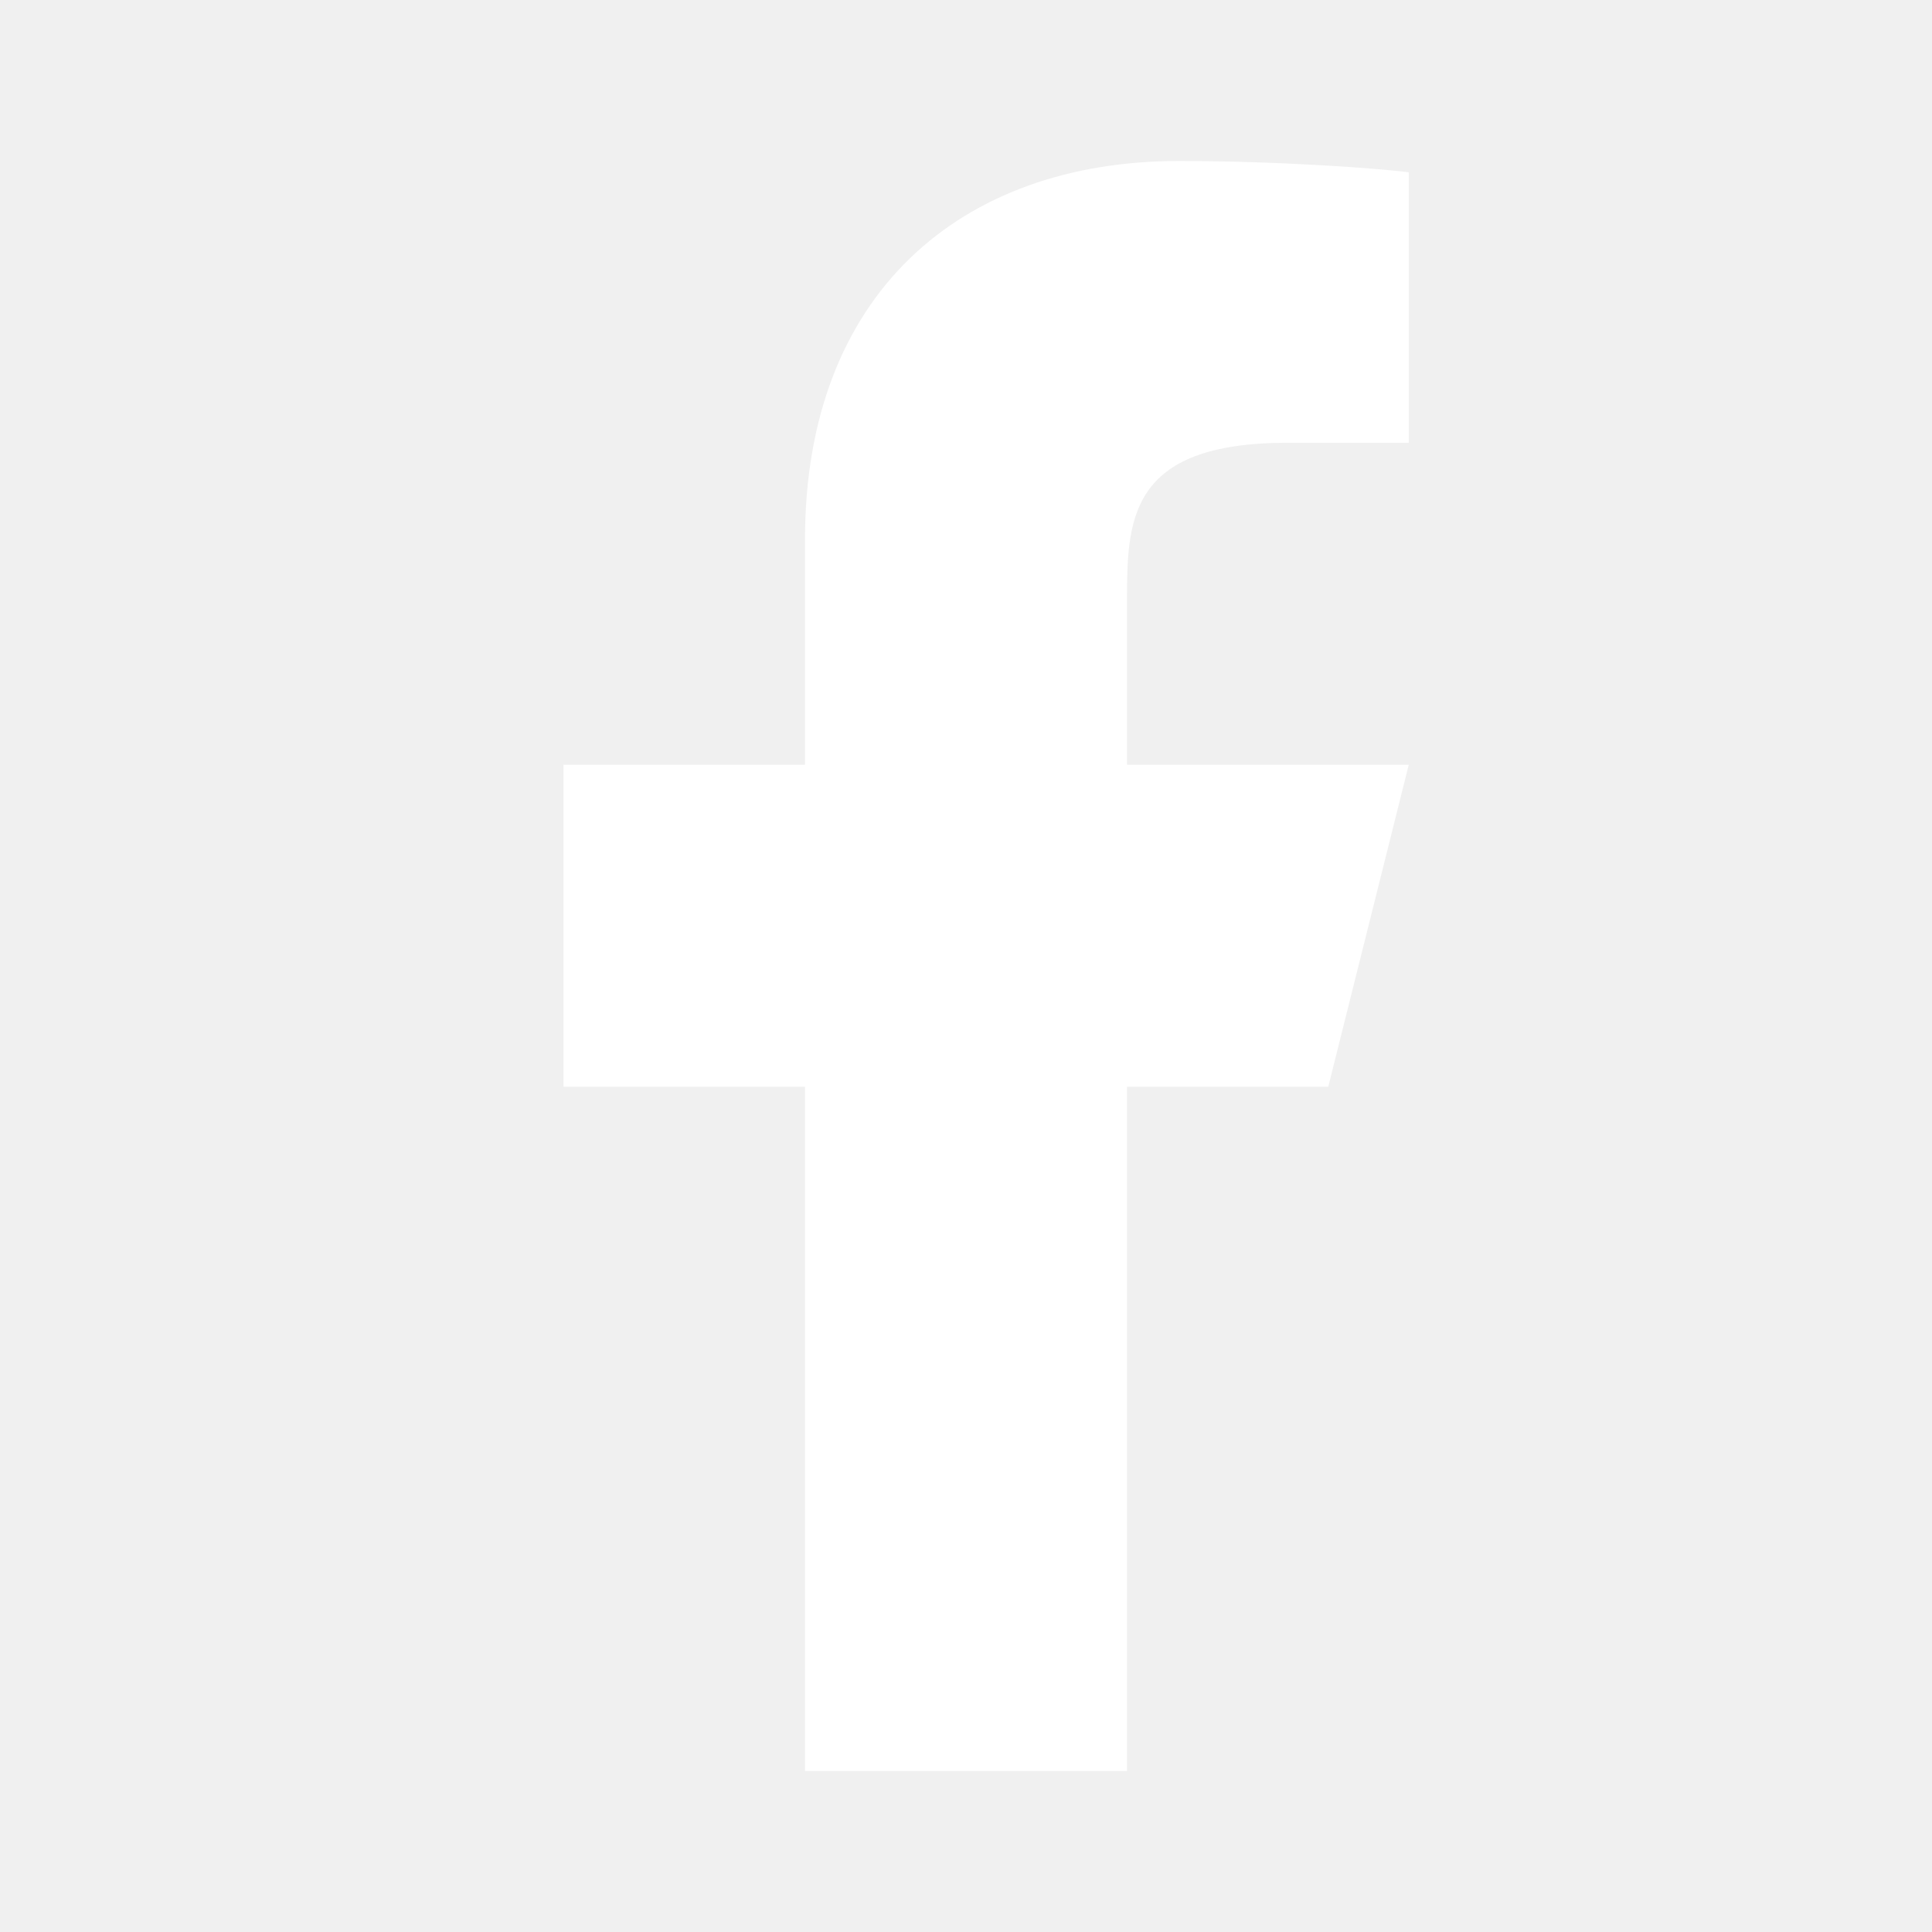
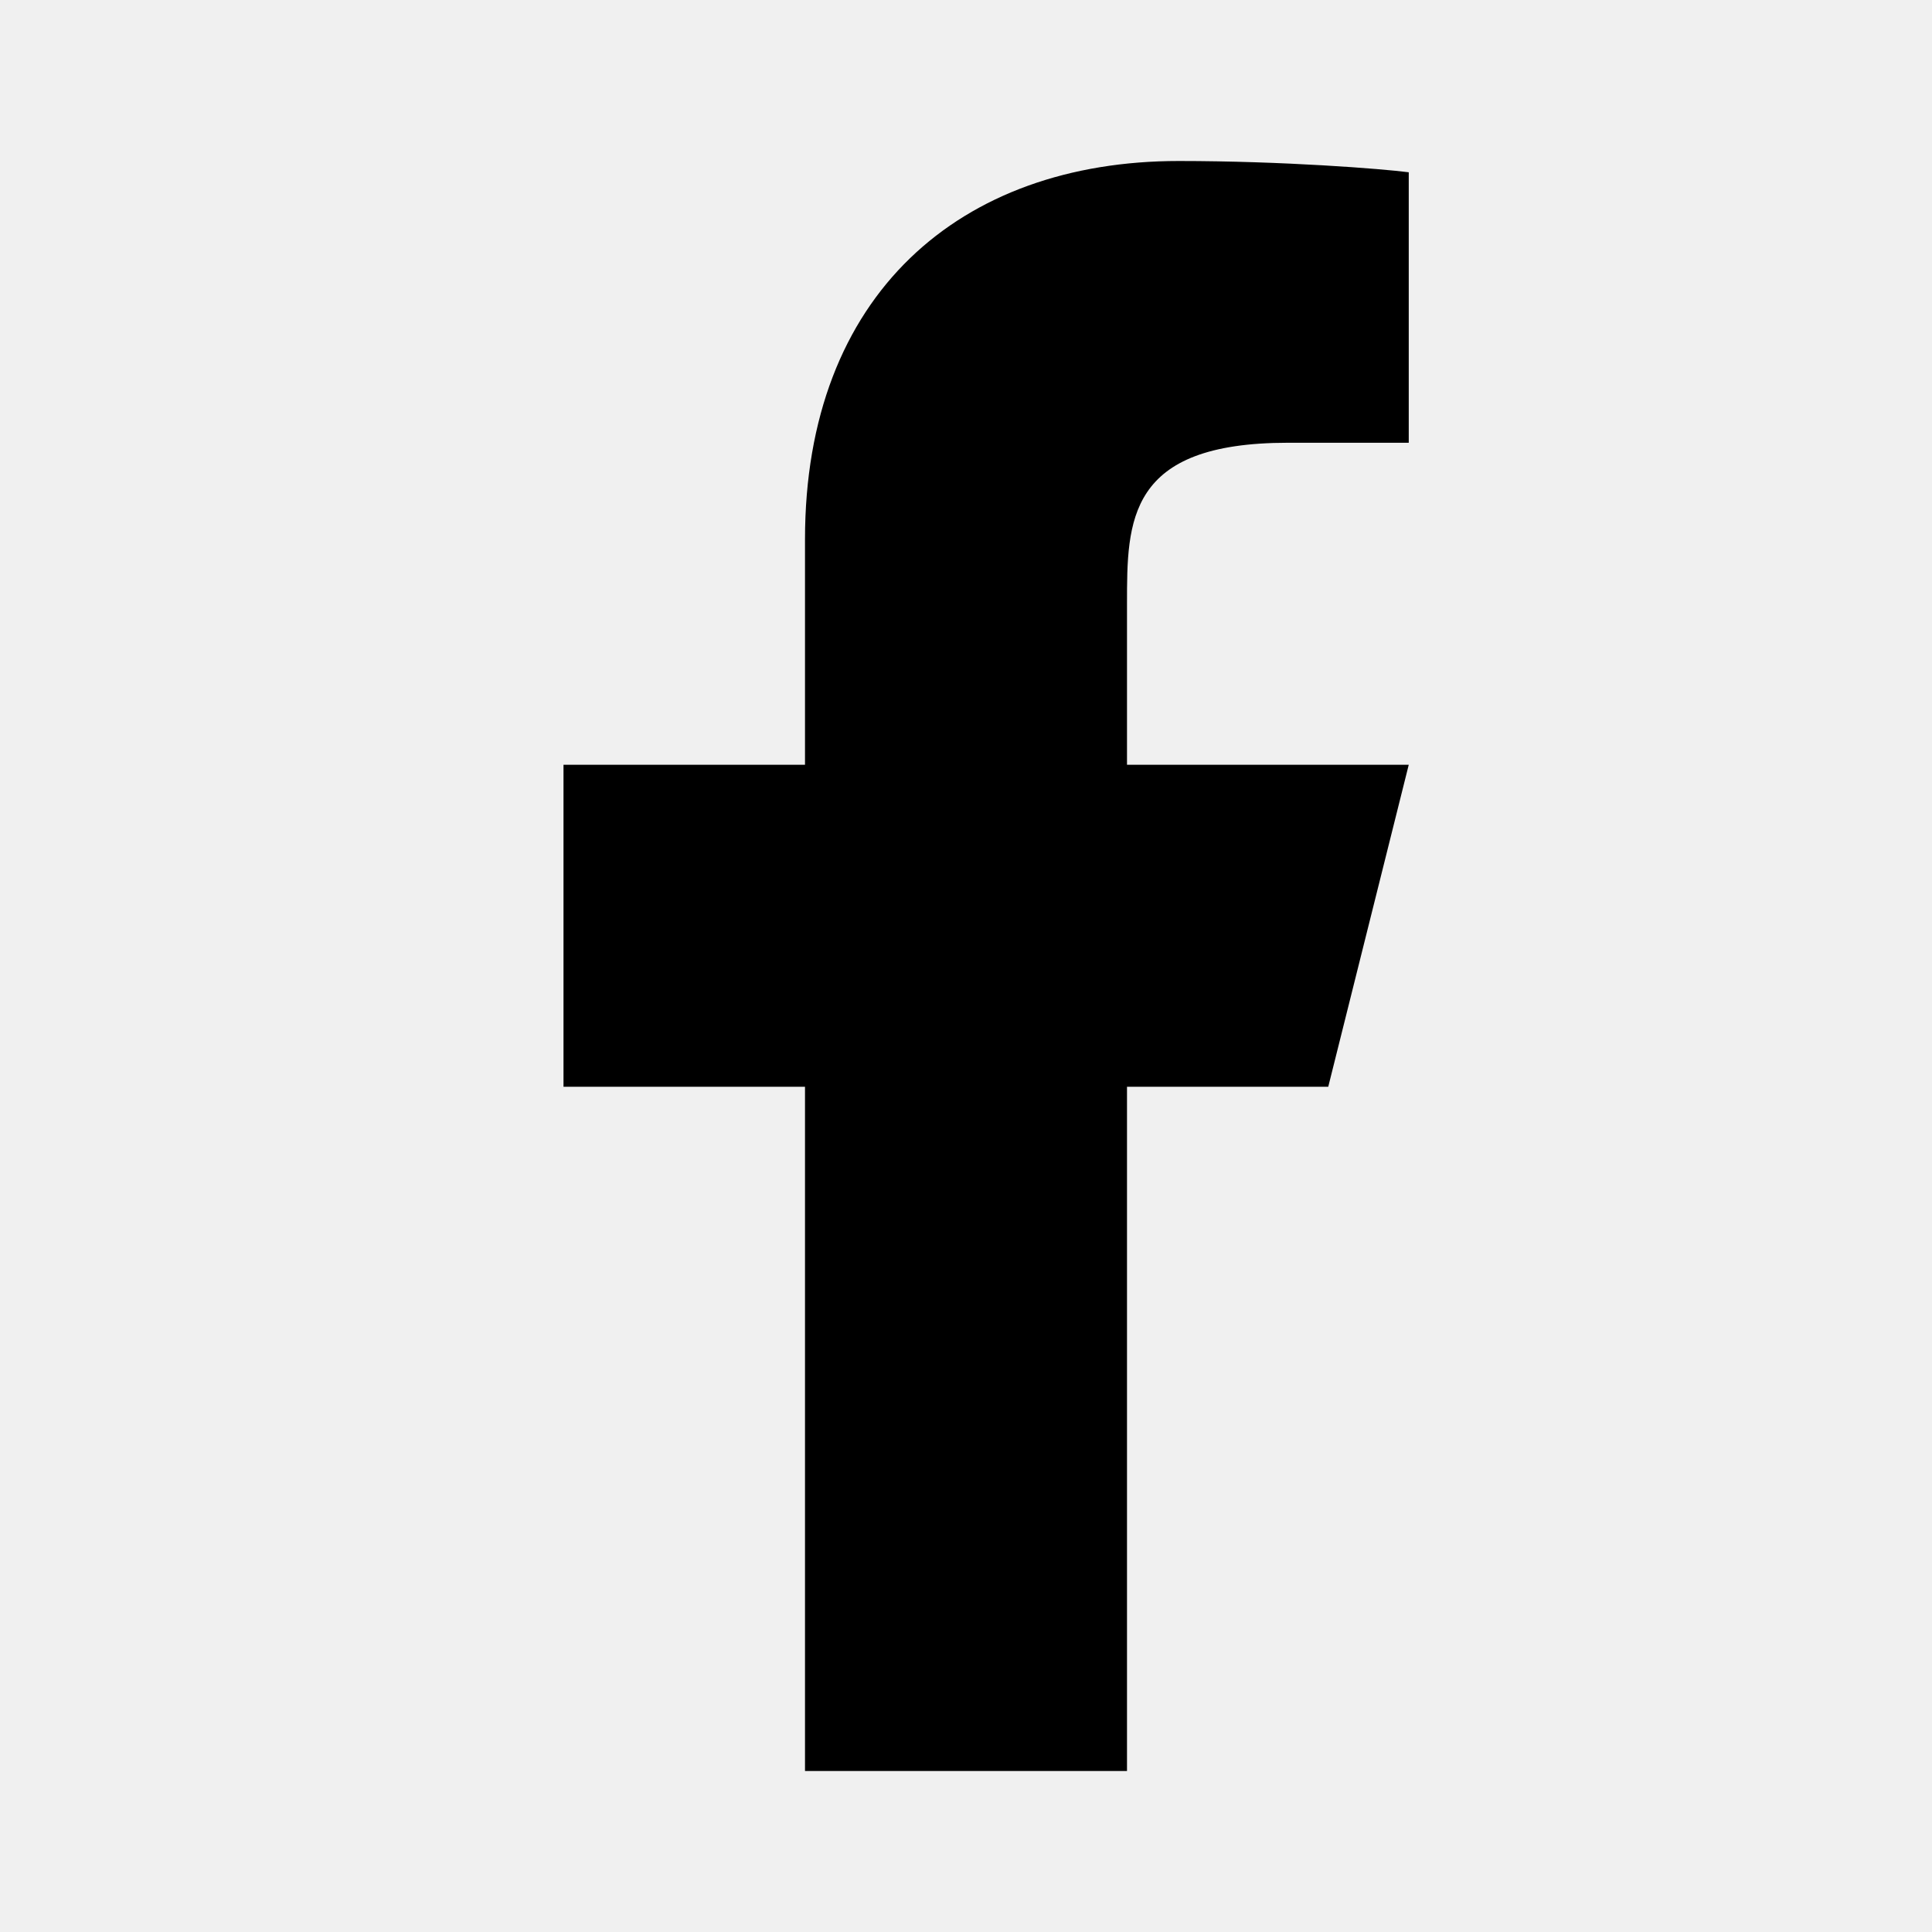
<svg xmlns="http://www.w3.org/2000/svg" width="18" height="18" viewBox="0 0 18 18" fill="none">
  <g clip-path="url(#clip0_191_975)">
-     <path d="M10.5 10.125H12.375L13.125 7.125H10.5V5.625C10.5 4.853 10.5 4.125 12 4.125H13.125V1.605C12.88 1.573 11.957 1.5 10.982 1.5C8.946 1.5 7.5 2.743 7.5 5.025V7.125H5.25V10.125H7.5V16.5H10.5V10.125Z" fill="white" />
+     <path d="M10.5 10.125H12.375L13.125 7.125H10.5V5.625C10.5 4.853 10.5 4.125 12 4.125H13.125V1.605C12.88 1.573 11.957 1.5 10.982 1.5C8.946 1.5 7.5 2.743 7.5 5.025V7.125H5.25V10.125H7.5V16.5H10.5V10.125Z" fill="currentColor" />
  </g>
  <defs>
    <clipPath id="clip0_191_975">
      <rect width="18" height="18" fill="white" />
    </clipPath>
  </defs>
</svg>
